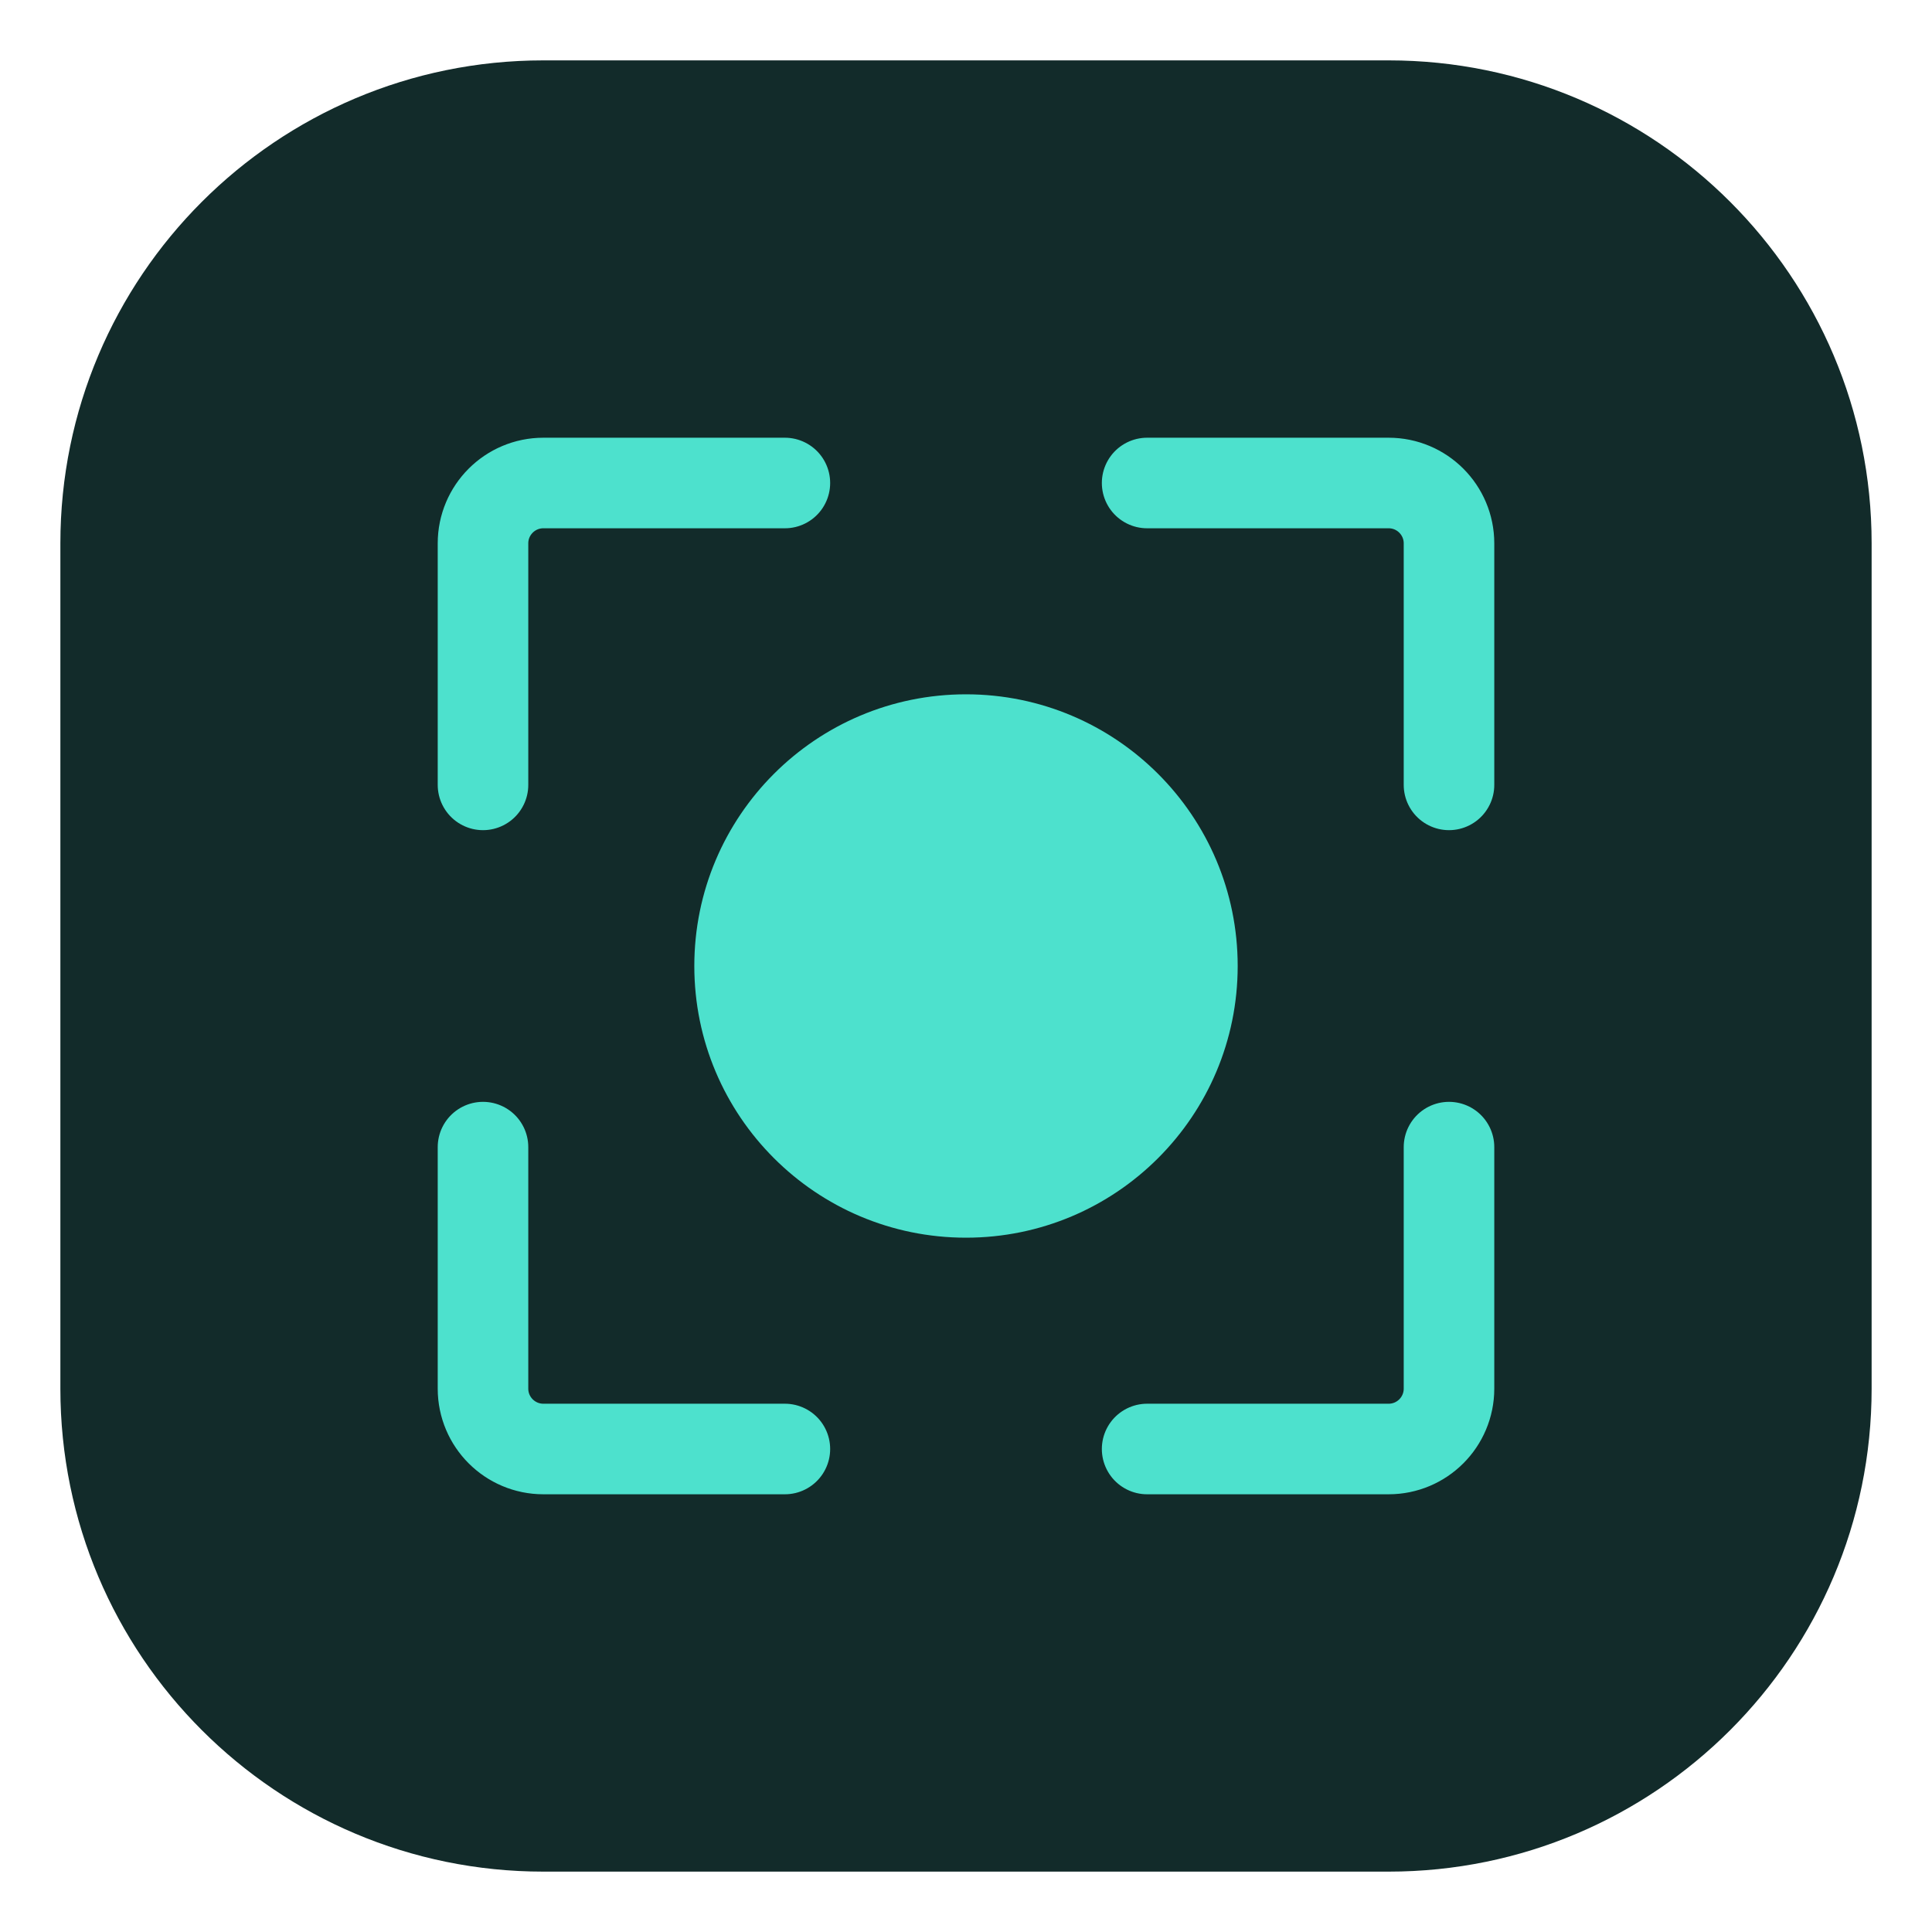
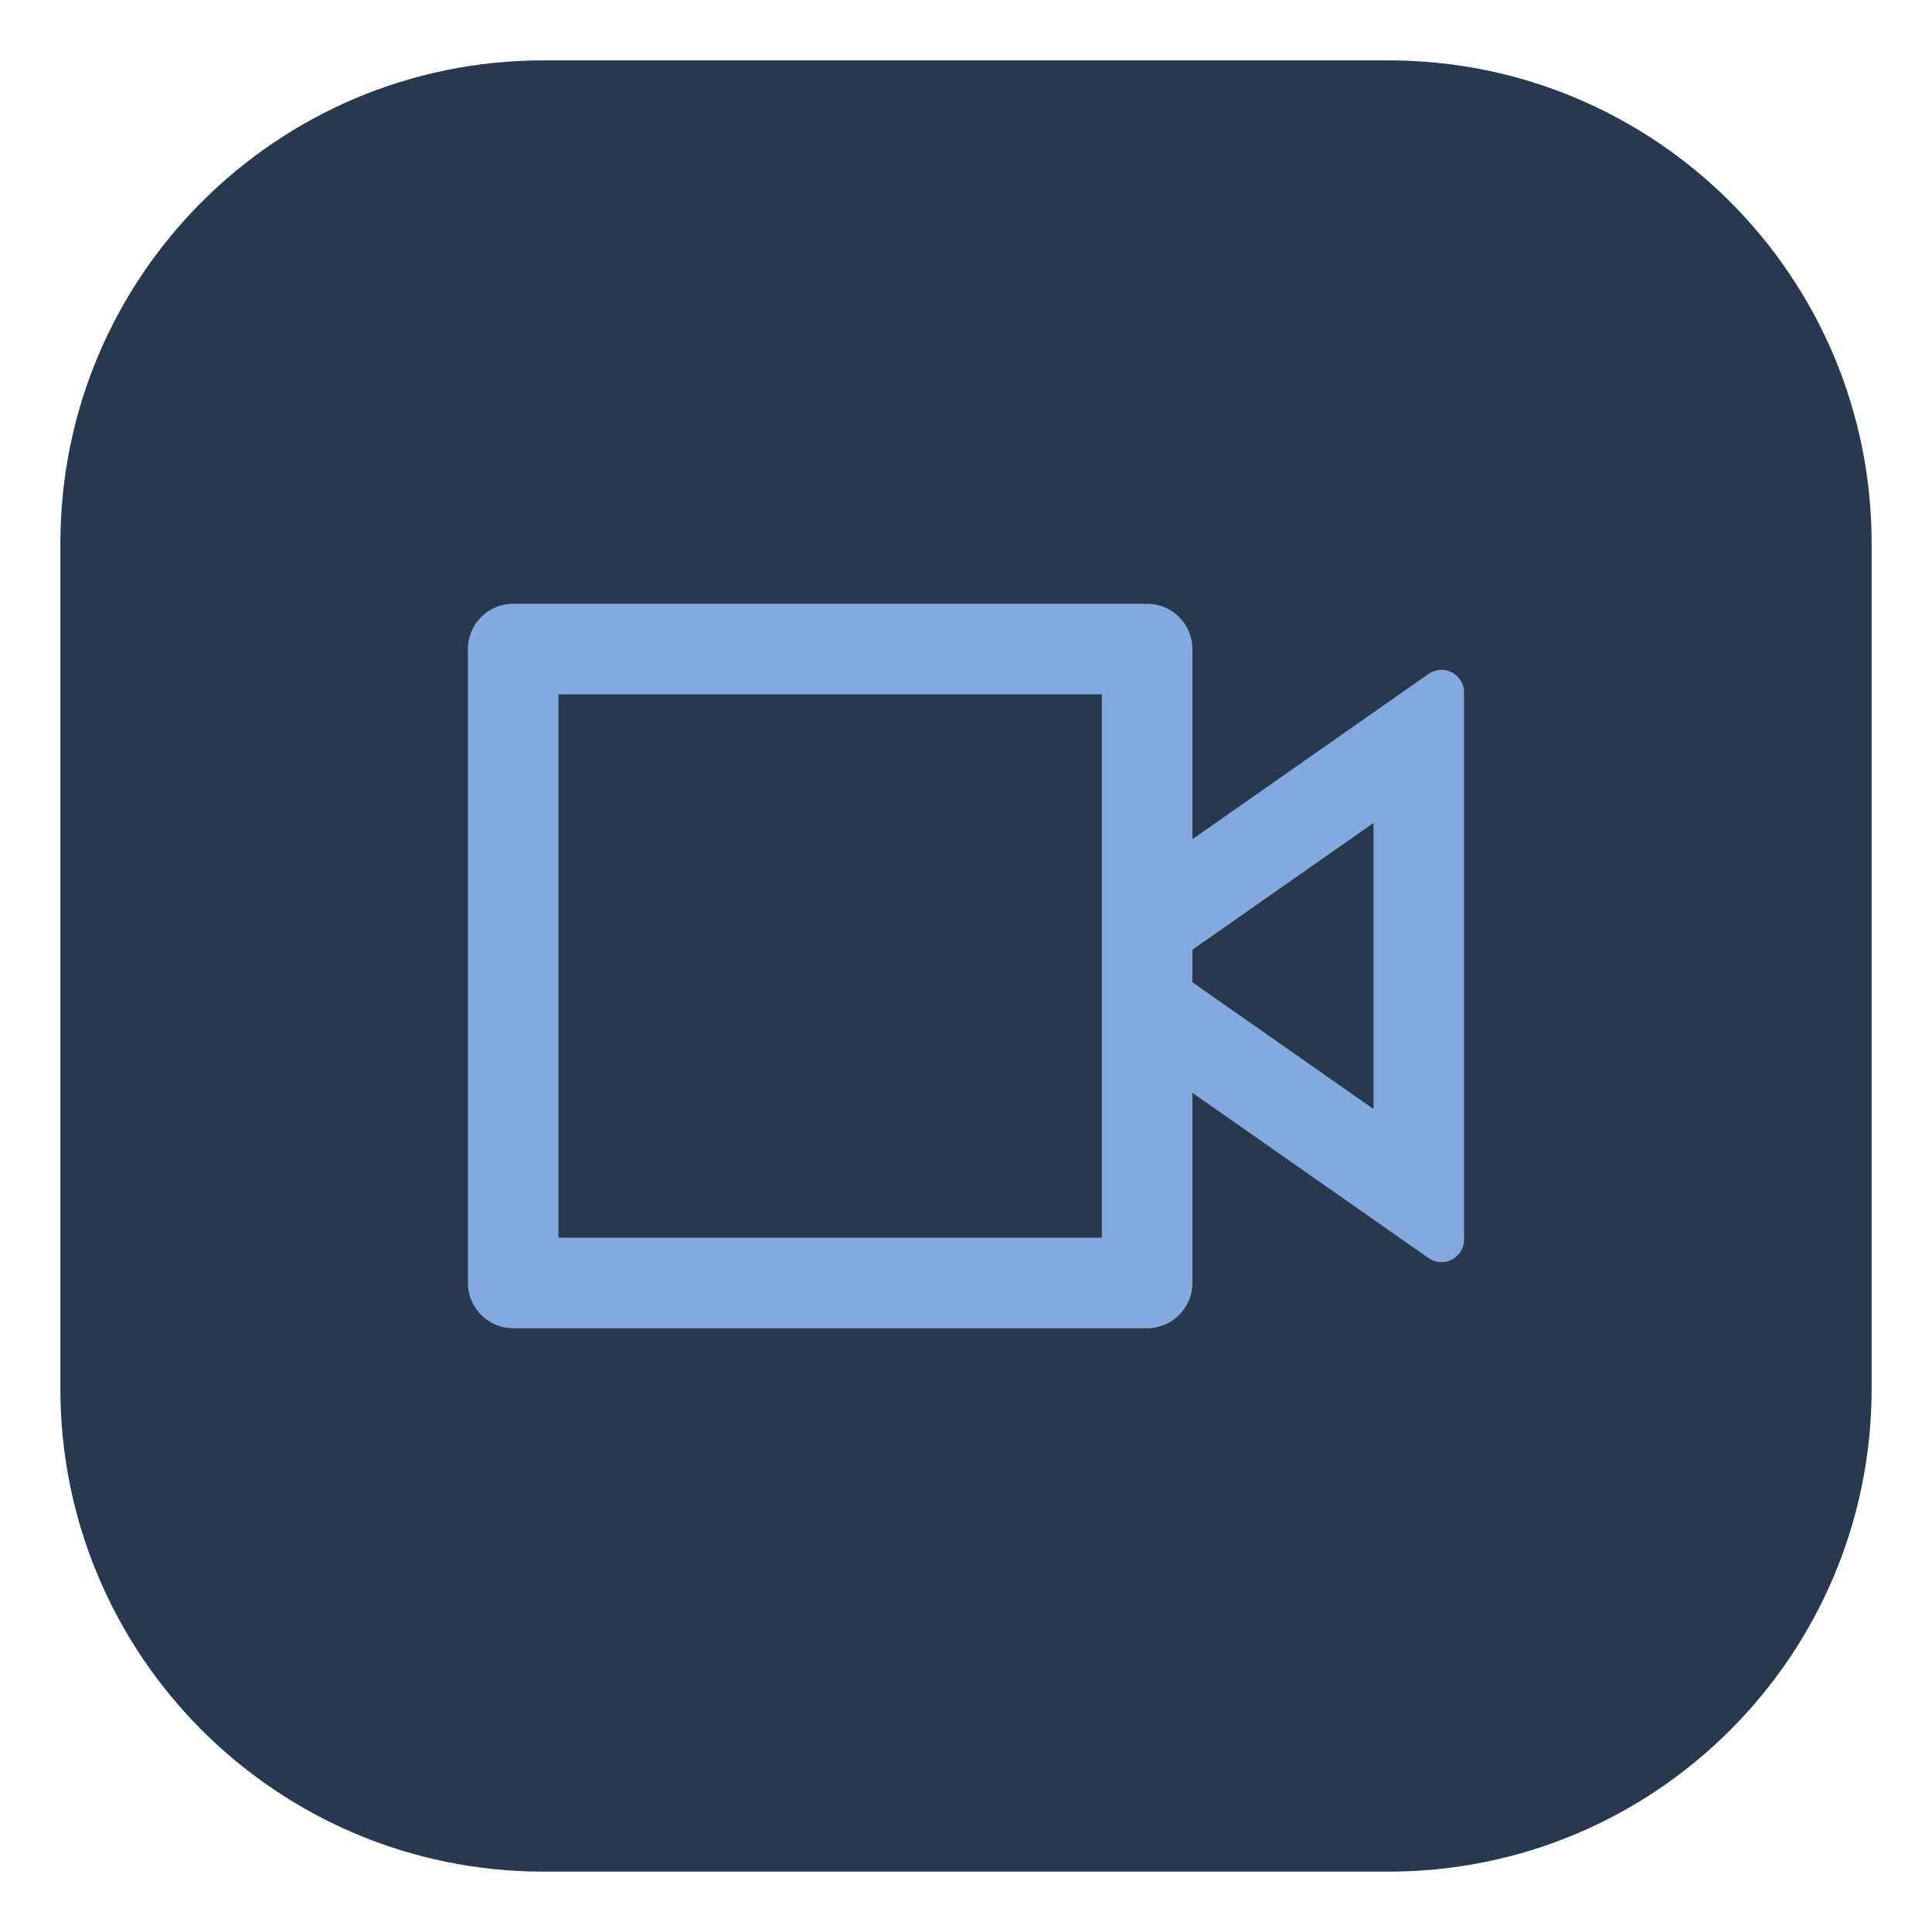
- <svg xmlns="http://www.w3.org/2000/svg" viewBox="0 0 64 64">
-   <rect x="2" y="2" width="60" height="60" rx="16" fill="#122b2a" />
-   <path d="M26 16H18a2 2 0 0 0-2 2v8m22-10h8a2 2 0 0 1 2 2v8M16 38v8a2 2 0 0 0 2 2h8m12 0h8a2 2 0 0 0 2-2v-8" fill="none" stroke="#4de1cd" stroke-width="3" stroke-linecap="round" />
-   <circle cx="32" cy="32" r="9" fill="#4de1cd" />
+ <svg xmlns="http://www.w3.org/2000/svg" width="64" height="64" viewBox="0 0 64 64">
+   <rect x="2" y="2" width="60" height="60" rx="16" fill="#27384f" />
+   <g transform="translate(14 14) scale(1.5)" fill="#83a9df">
+     <path d="M17 9.2L22.213 5.551C22.439 5.392 22.751 5.447 22.91 5.674C22.968 5.758 23 5.858 23 5.96V18.04C23 18.316 22.776 18.54 22.5 18.54C22.397 18.54 22.297 18.508 22.213 18.449L17 14.8V19C17 19.552 16.552 20 16 20H2C1.448 20 1 19.552 1 19V5C1 4.448 1.448 4 2 4H16C16.552 4 17 4.448 17 5V9.2ZM17 12.359L21 15.159V8.841L17 11.641V12.359ZM3 6V18H15V6H3Z" />
+   </g>
</svg>
